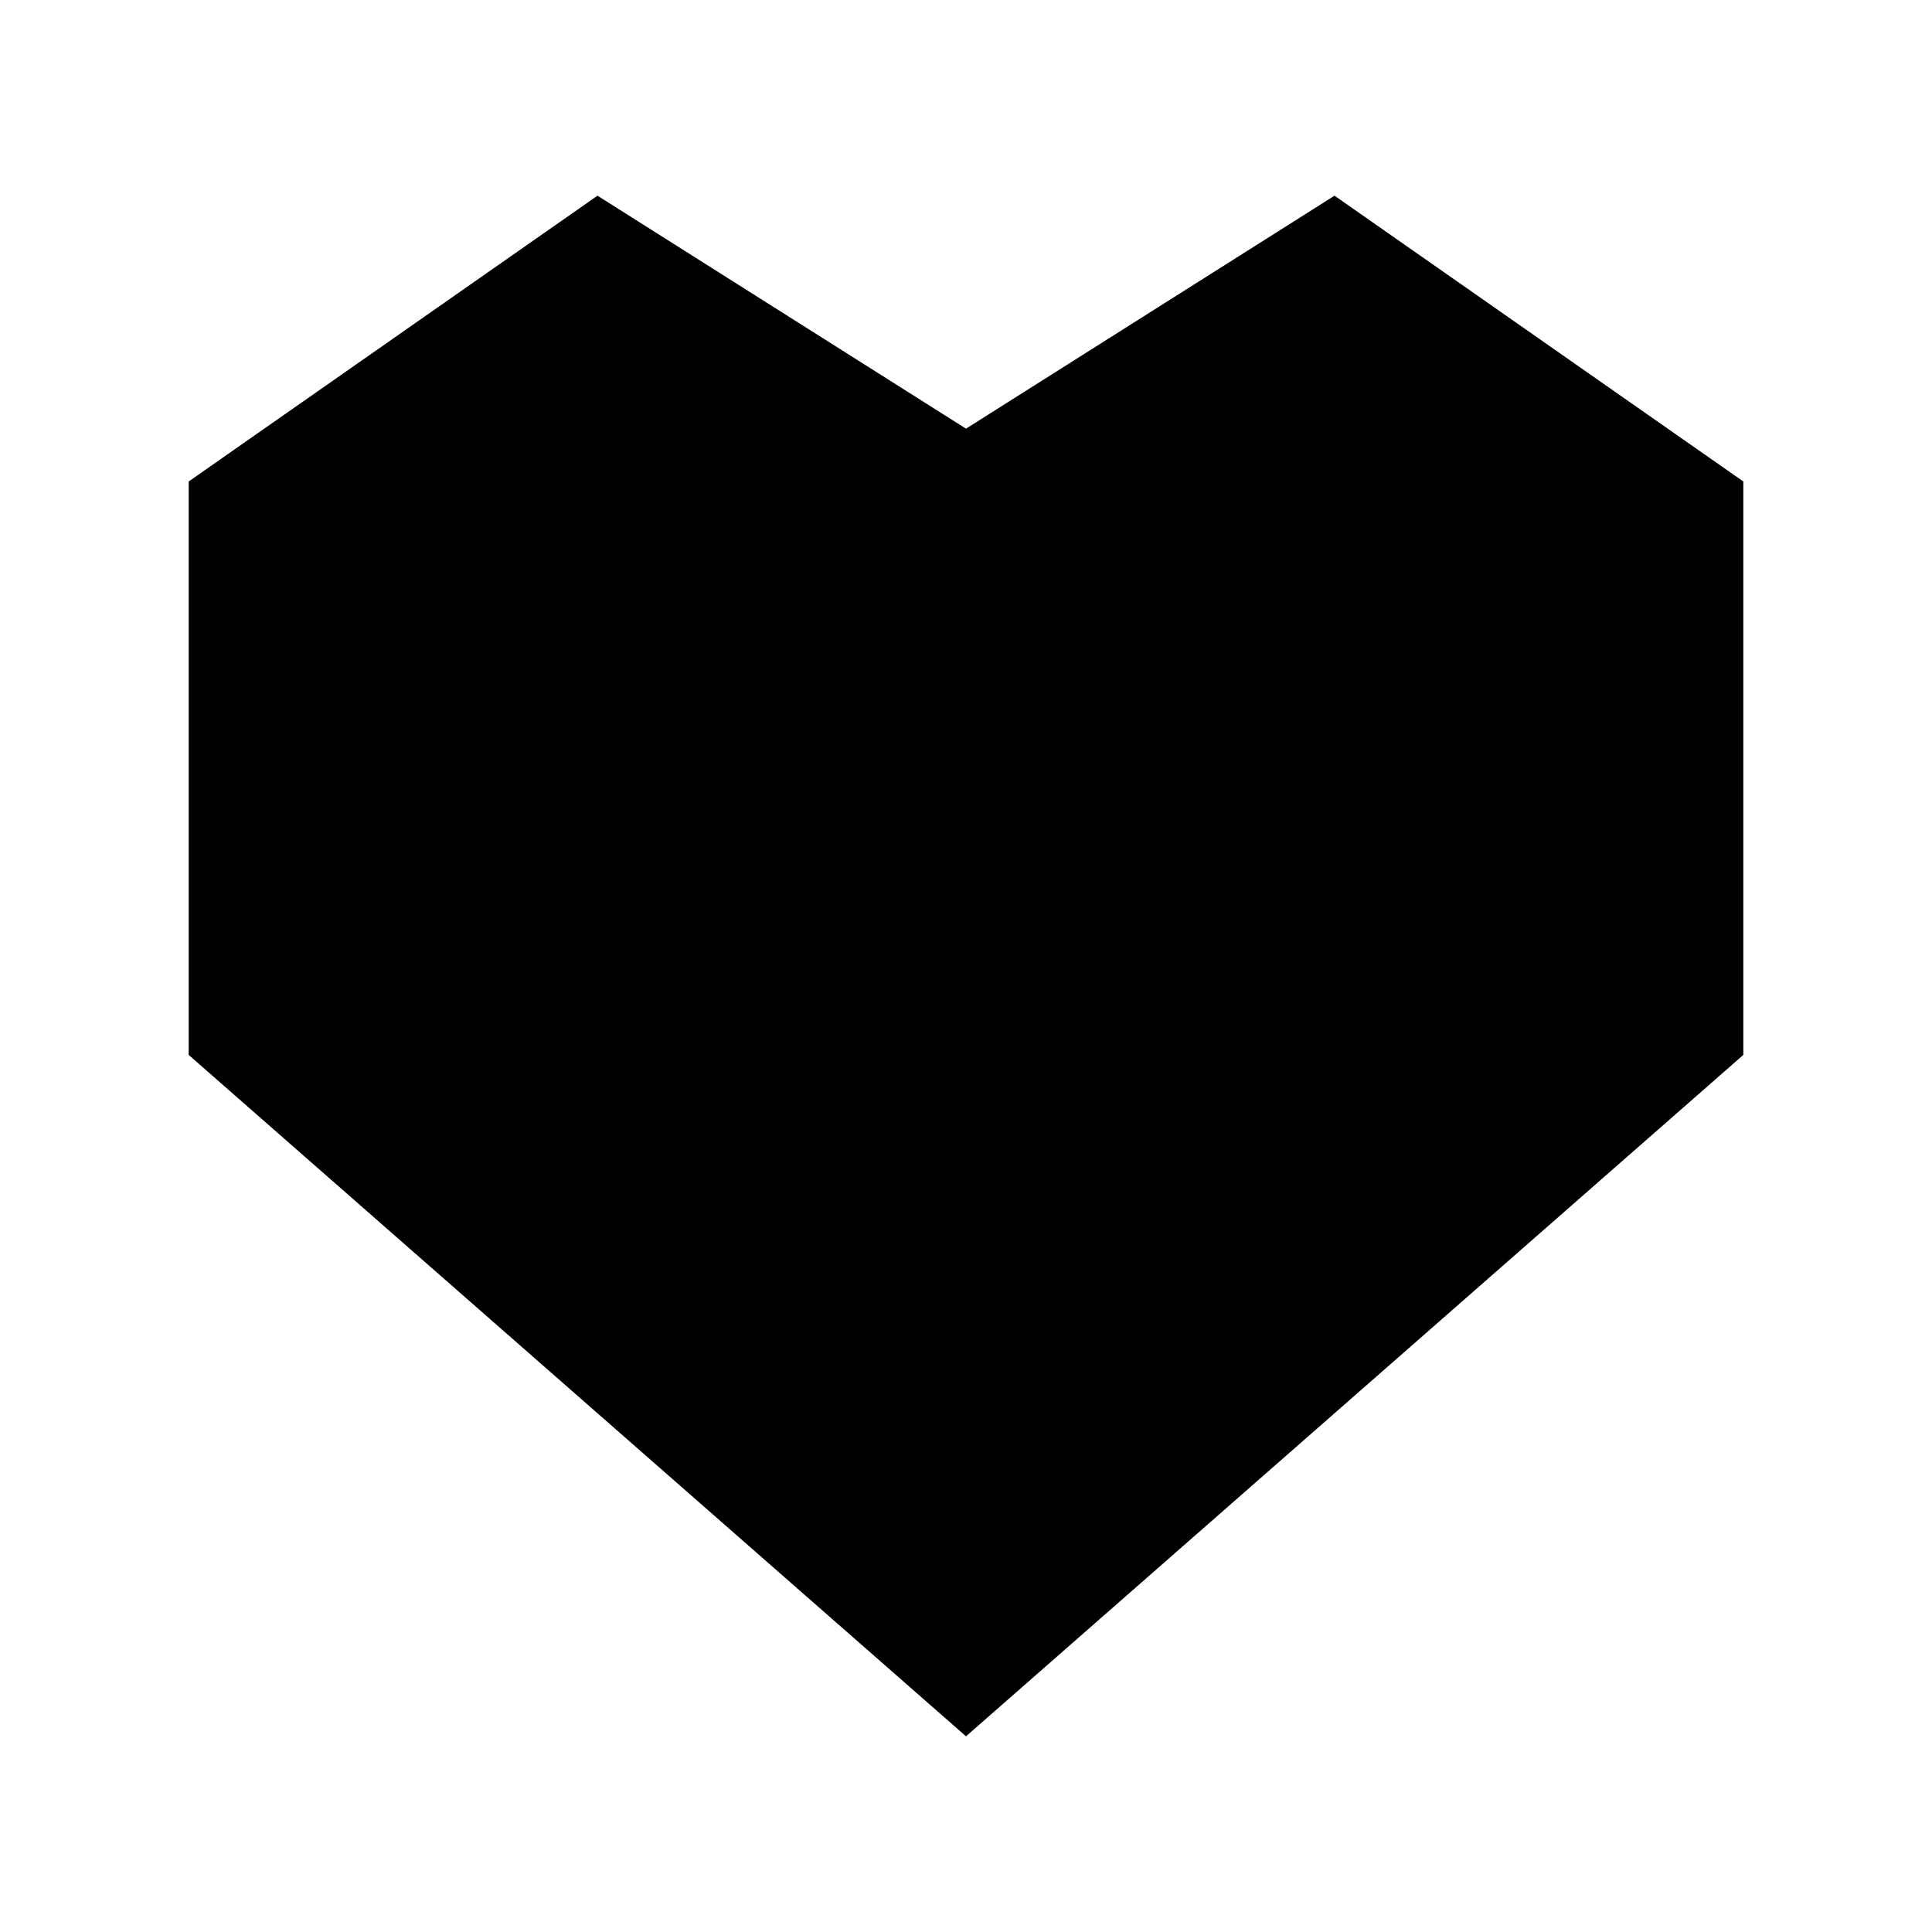
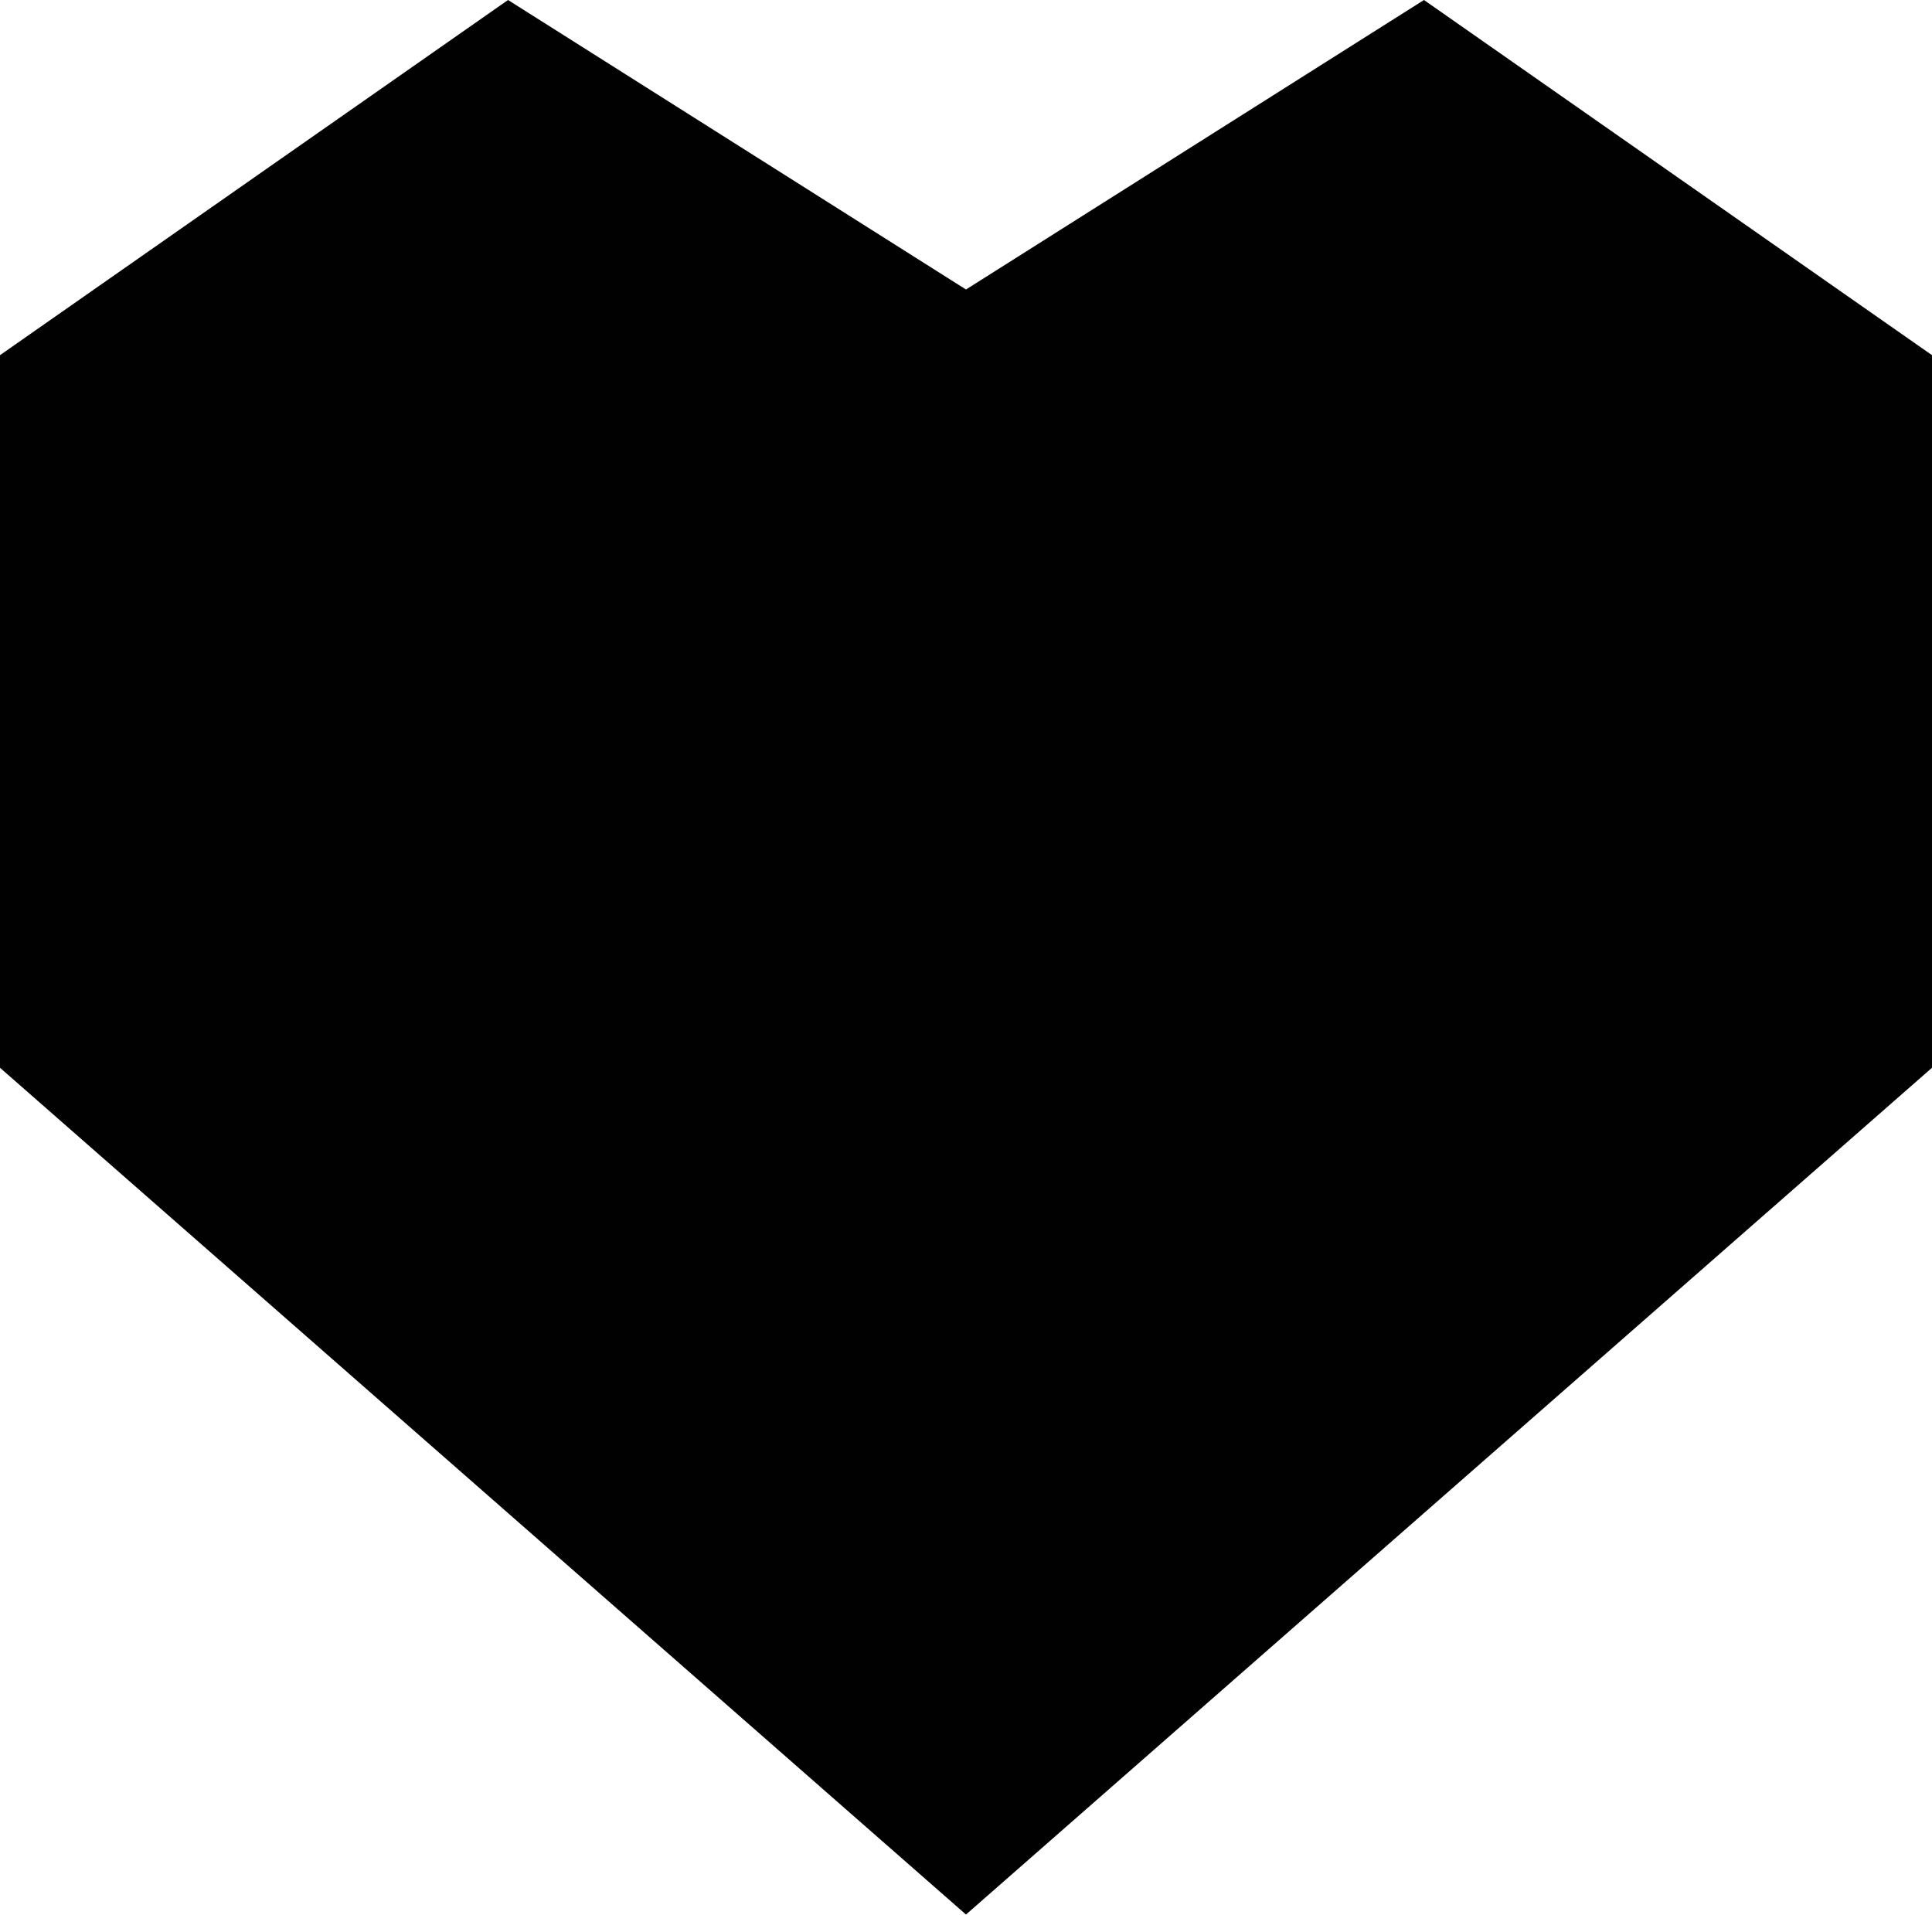
- <svg xmlns="http://www.w3.org/2000/svg" version="1.1" x="0px" y="0px" viewBox="0 0 512 512" enable-background="new 0 0 512 512" xml:space="preserve">
-   <polygon id="favorite-5-icon" points="353.661,51.86 256,113.599 158.339,51.86 50,127.599 50,279.561 256,460.14 462,279.561 462,127.599 " />
+ <svg xmlns="http://www.w3.org/2000/svg" version="1.1" id="Layer_1" x="0px" y="0px" width="80.469px" height="79.742px" viewBox="0 0 80.469 79.742" enable-background="new 0 0 80.469 79.742" xml:space="preserve">
+   <polygon id="favorite-5-icon" fill="#010101" points="59.309,0 40.234,12.058 21.16,0 0,14.793 0,44.473 40.234,79.742   80.469,44.473 80.469,14.793 " />
</svg>
